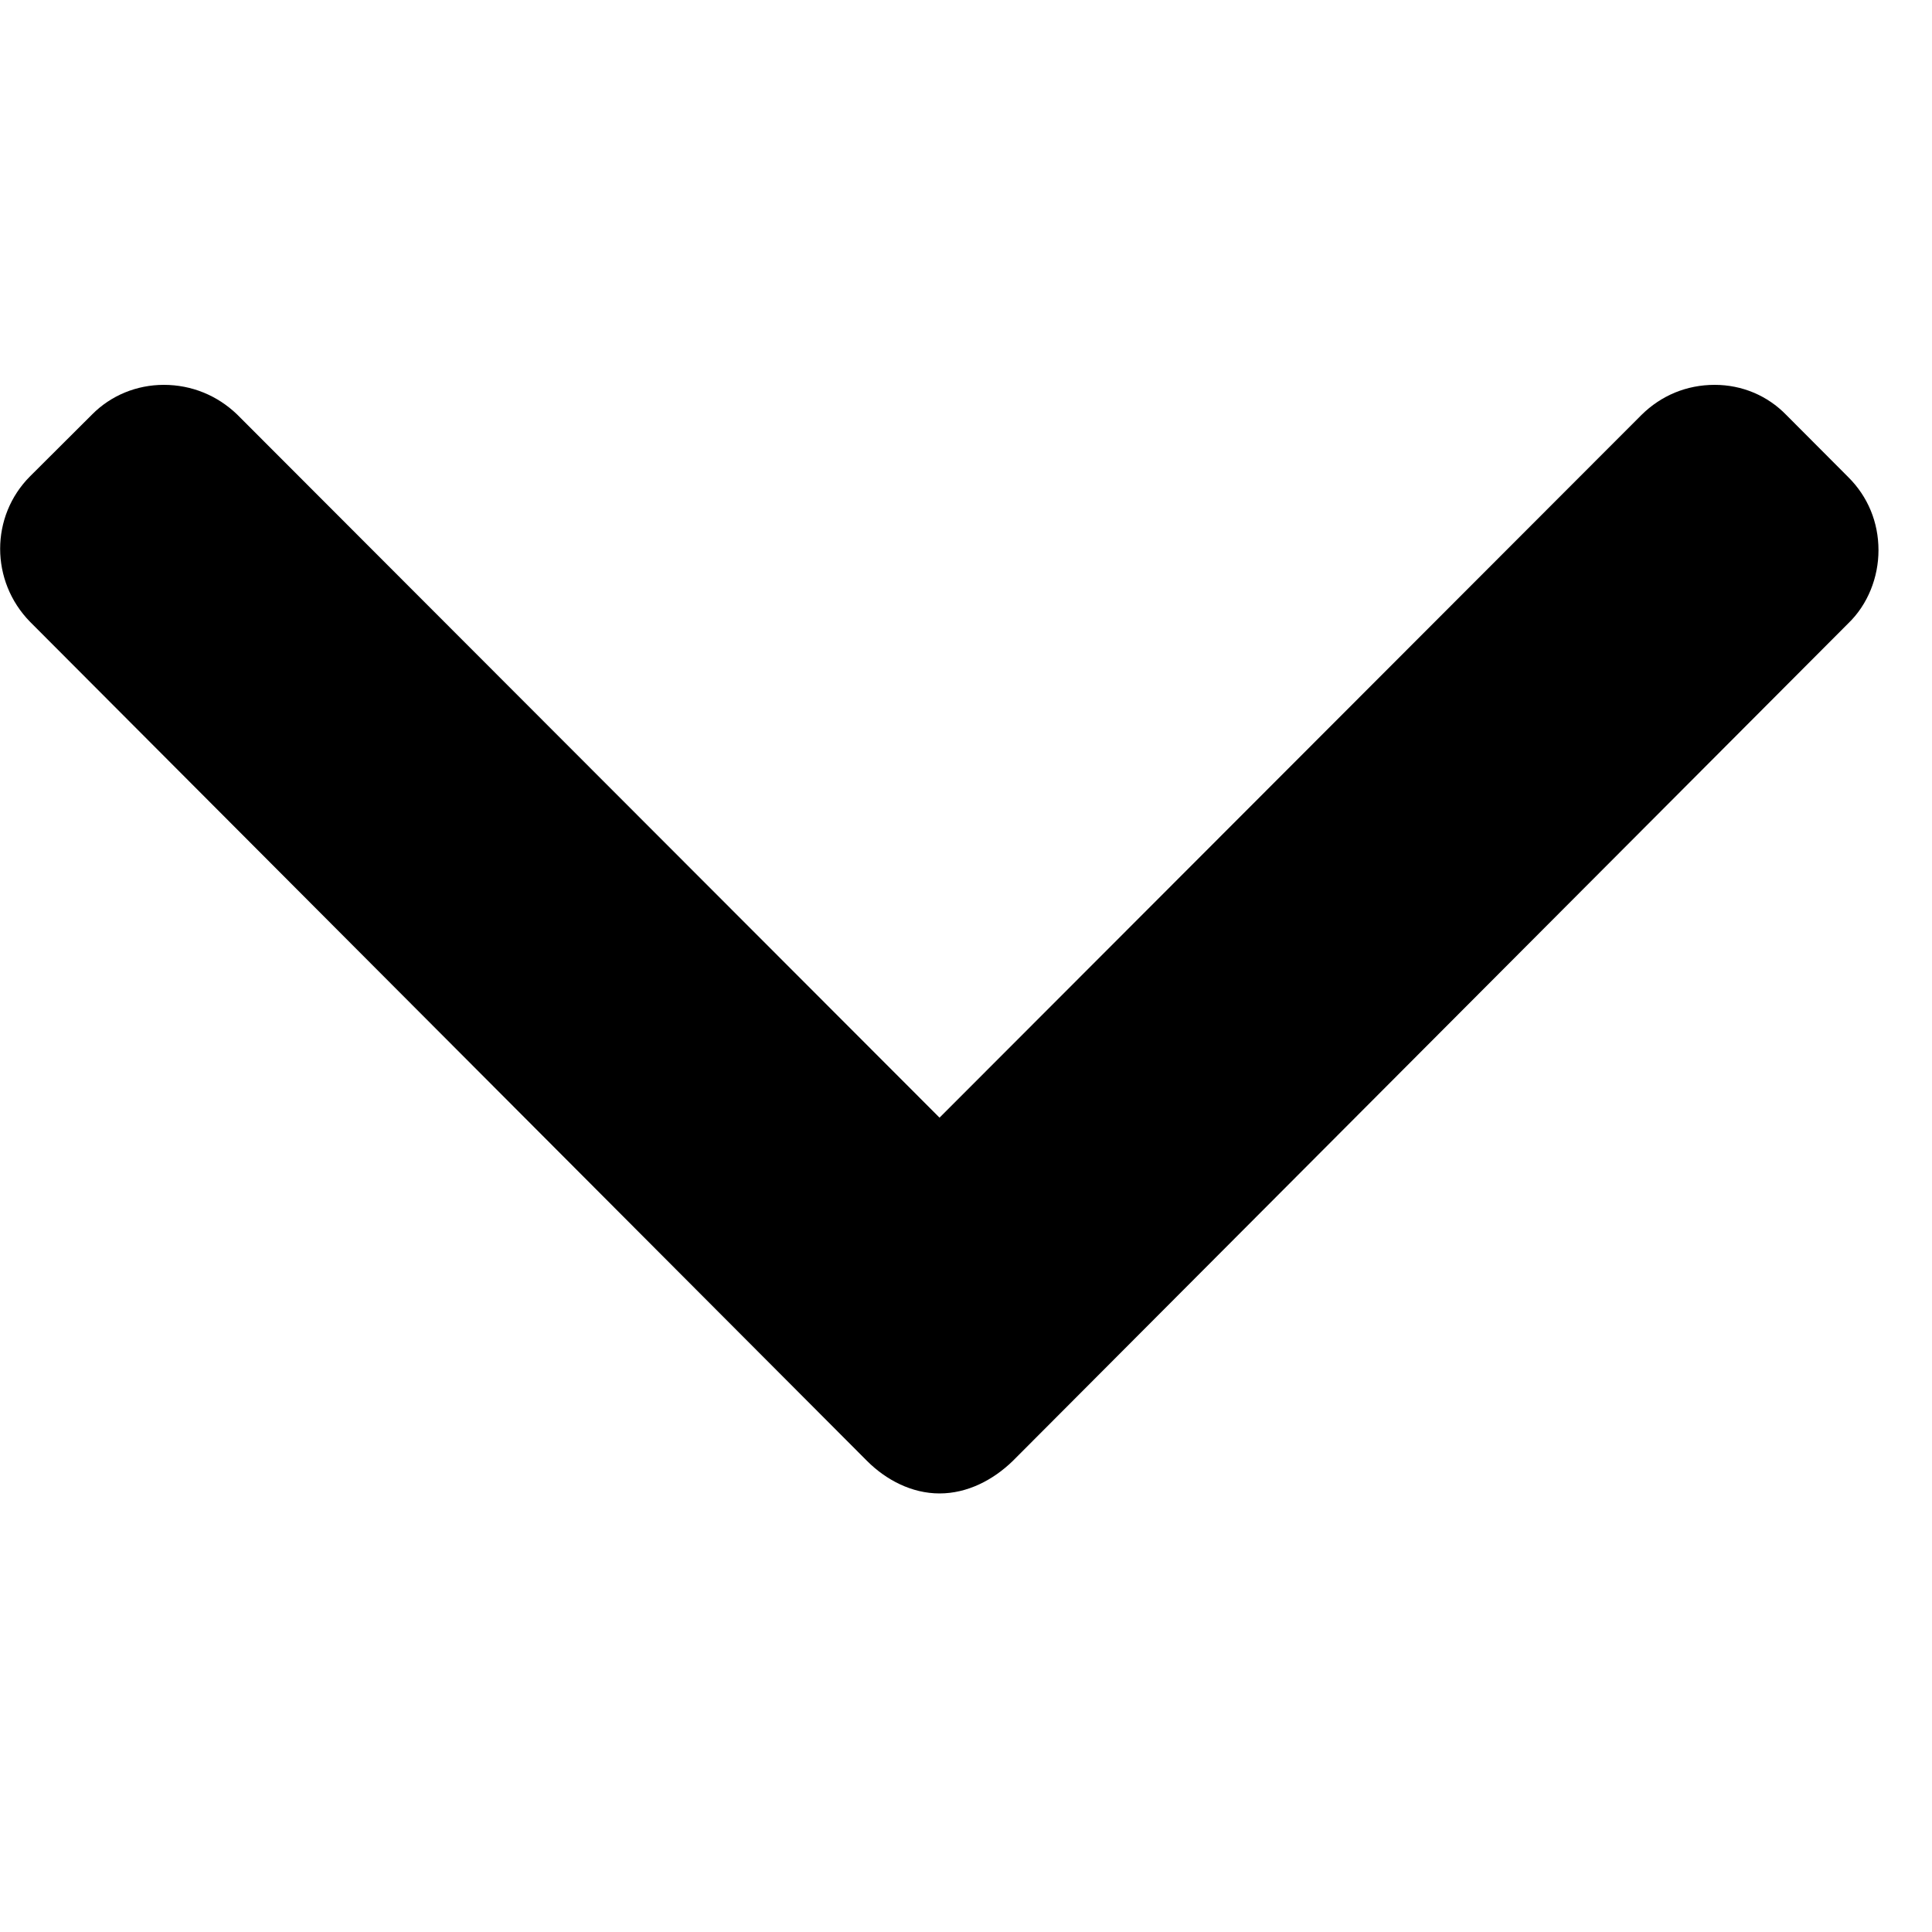
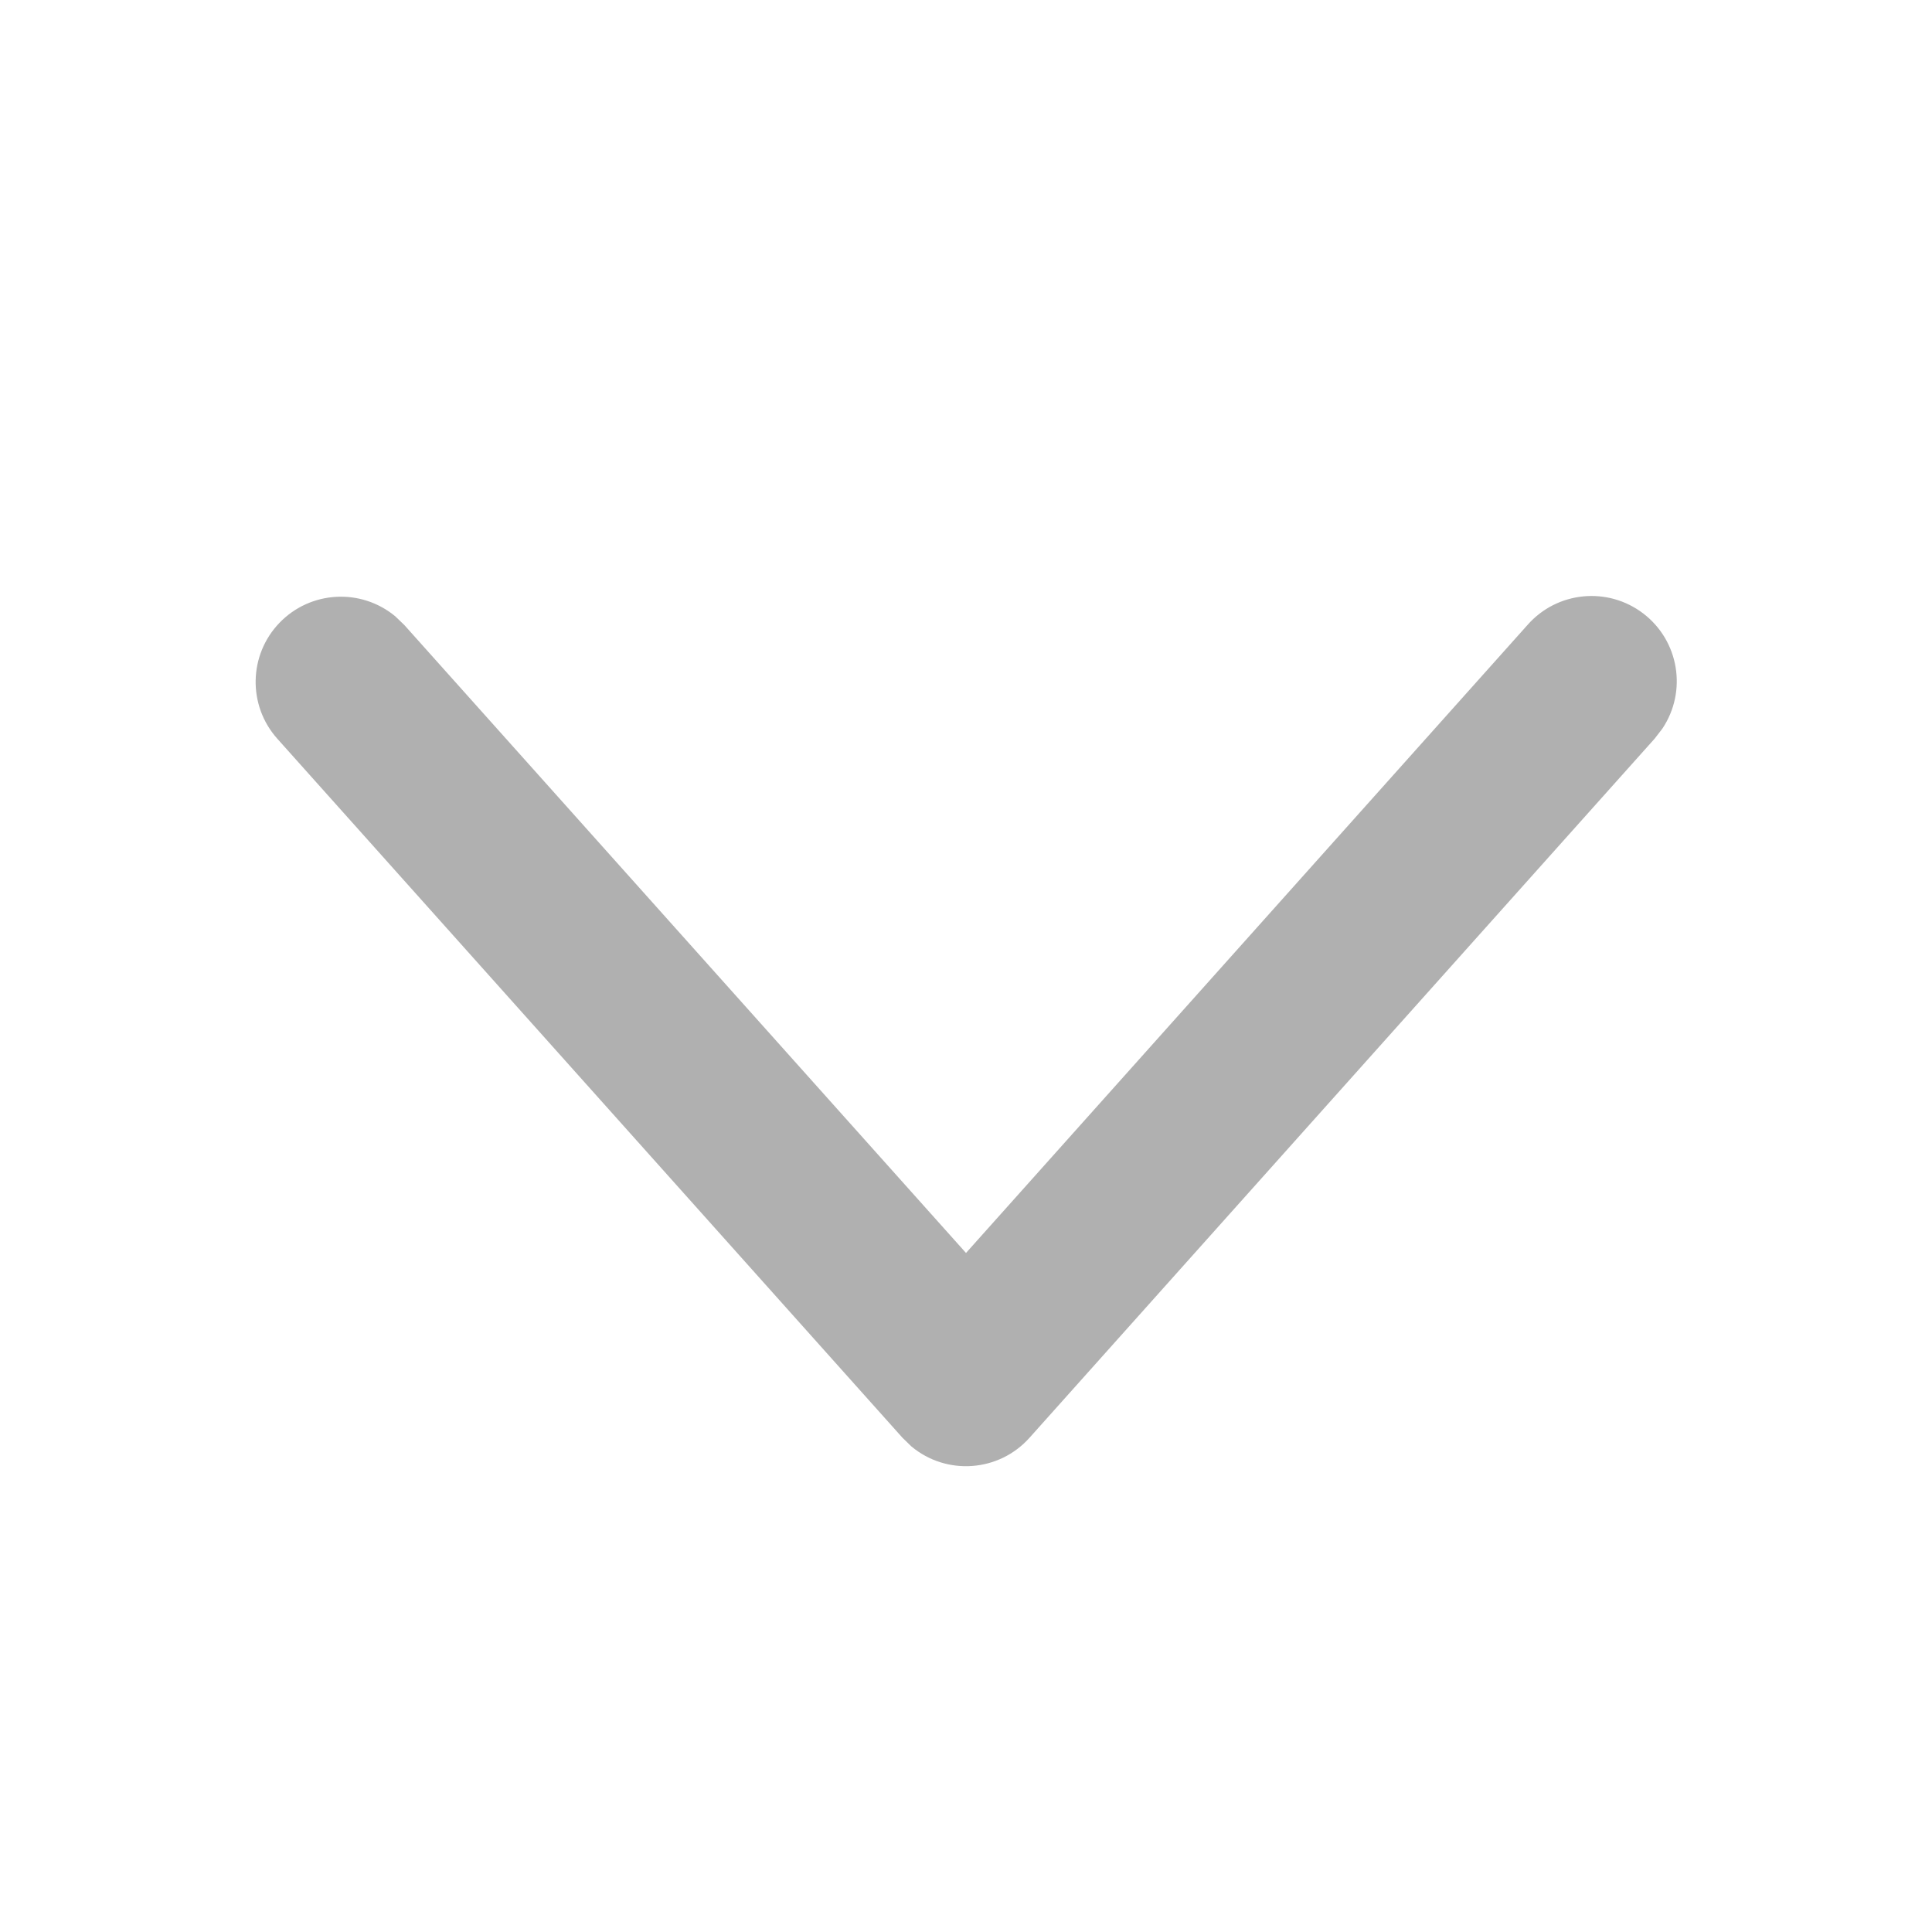
- <svg xmlns="http://www.w3.org/2000/svg" width="10pt" height="10pt" viewBox="0 0 10 10" version="1.1">
-   <g id="surface1">
-     <path style=" stroke:none;fill-rule:nonzero;fill:rgb(0%,0%,0%);fill-opacity:1;" d="M 9.566 2.469 L 9.246 2.148 C 9.148 2.047 9.016 1.992 8.875 1.992 C 8.73 1.992 8.598 2.047 8.496 2.148 L 4.863 5.785 L 1.227 2.145 C 1.125 2.047 0.992 1.992 0.848 1.992 C 0.707 1.992 0.574 2.047 0.477 2.145 L 0.156 2.465 C -0.051 2.672 -0.051 3.008 0.156 3.219 L 4.488 7.562 C 4.586 7.66 4.719 7.73 4.863 7.73 C 5.008 7.73 5.141 7.66 5.242 7.562 L 9.566 3.227 C 9.668 3.129 9.723 2.988 9.723 2.848 C 9.723 2.703 9.668 2.57 9.566 2.469 Z M 9.566 2.469 " />
-   </g>
+ <svg xmlns="http://www.w3.org/2000/svg" width="17" height="17" viewBox="0 0 17 17">
+   <path fill="#B0B0B0" fill-rule="nonzero" d="M13.44 5.5a.75.75 0 0 1 1.187.912l-.068.088-5.5 6.151a.75.75 0 0 1-1.04.076l-.078-.076L2.44 6.5a.75.75 0 0 1 1.038-1.077l.08.077L8.5 11.025 13.44 5.5z" />
</svg>
